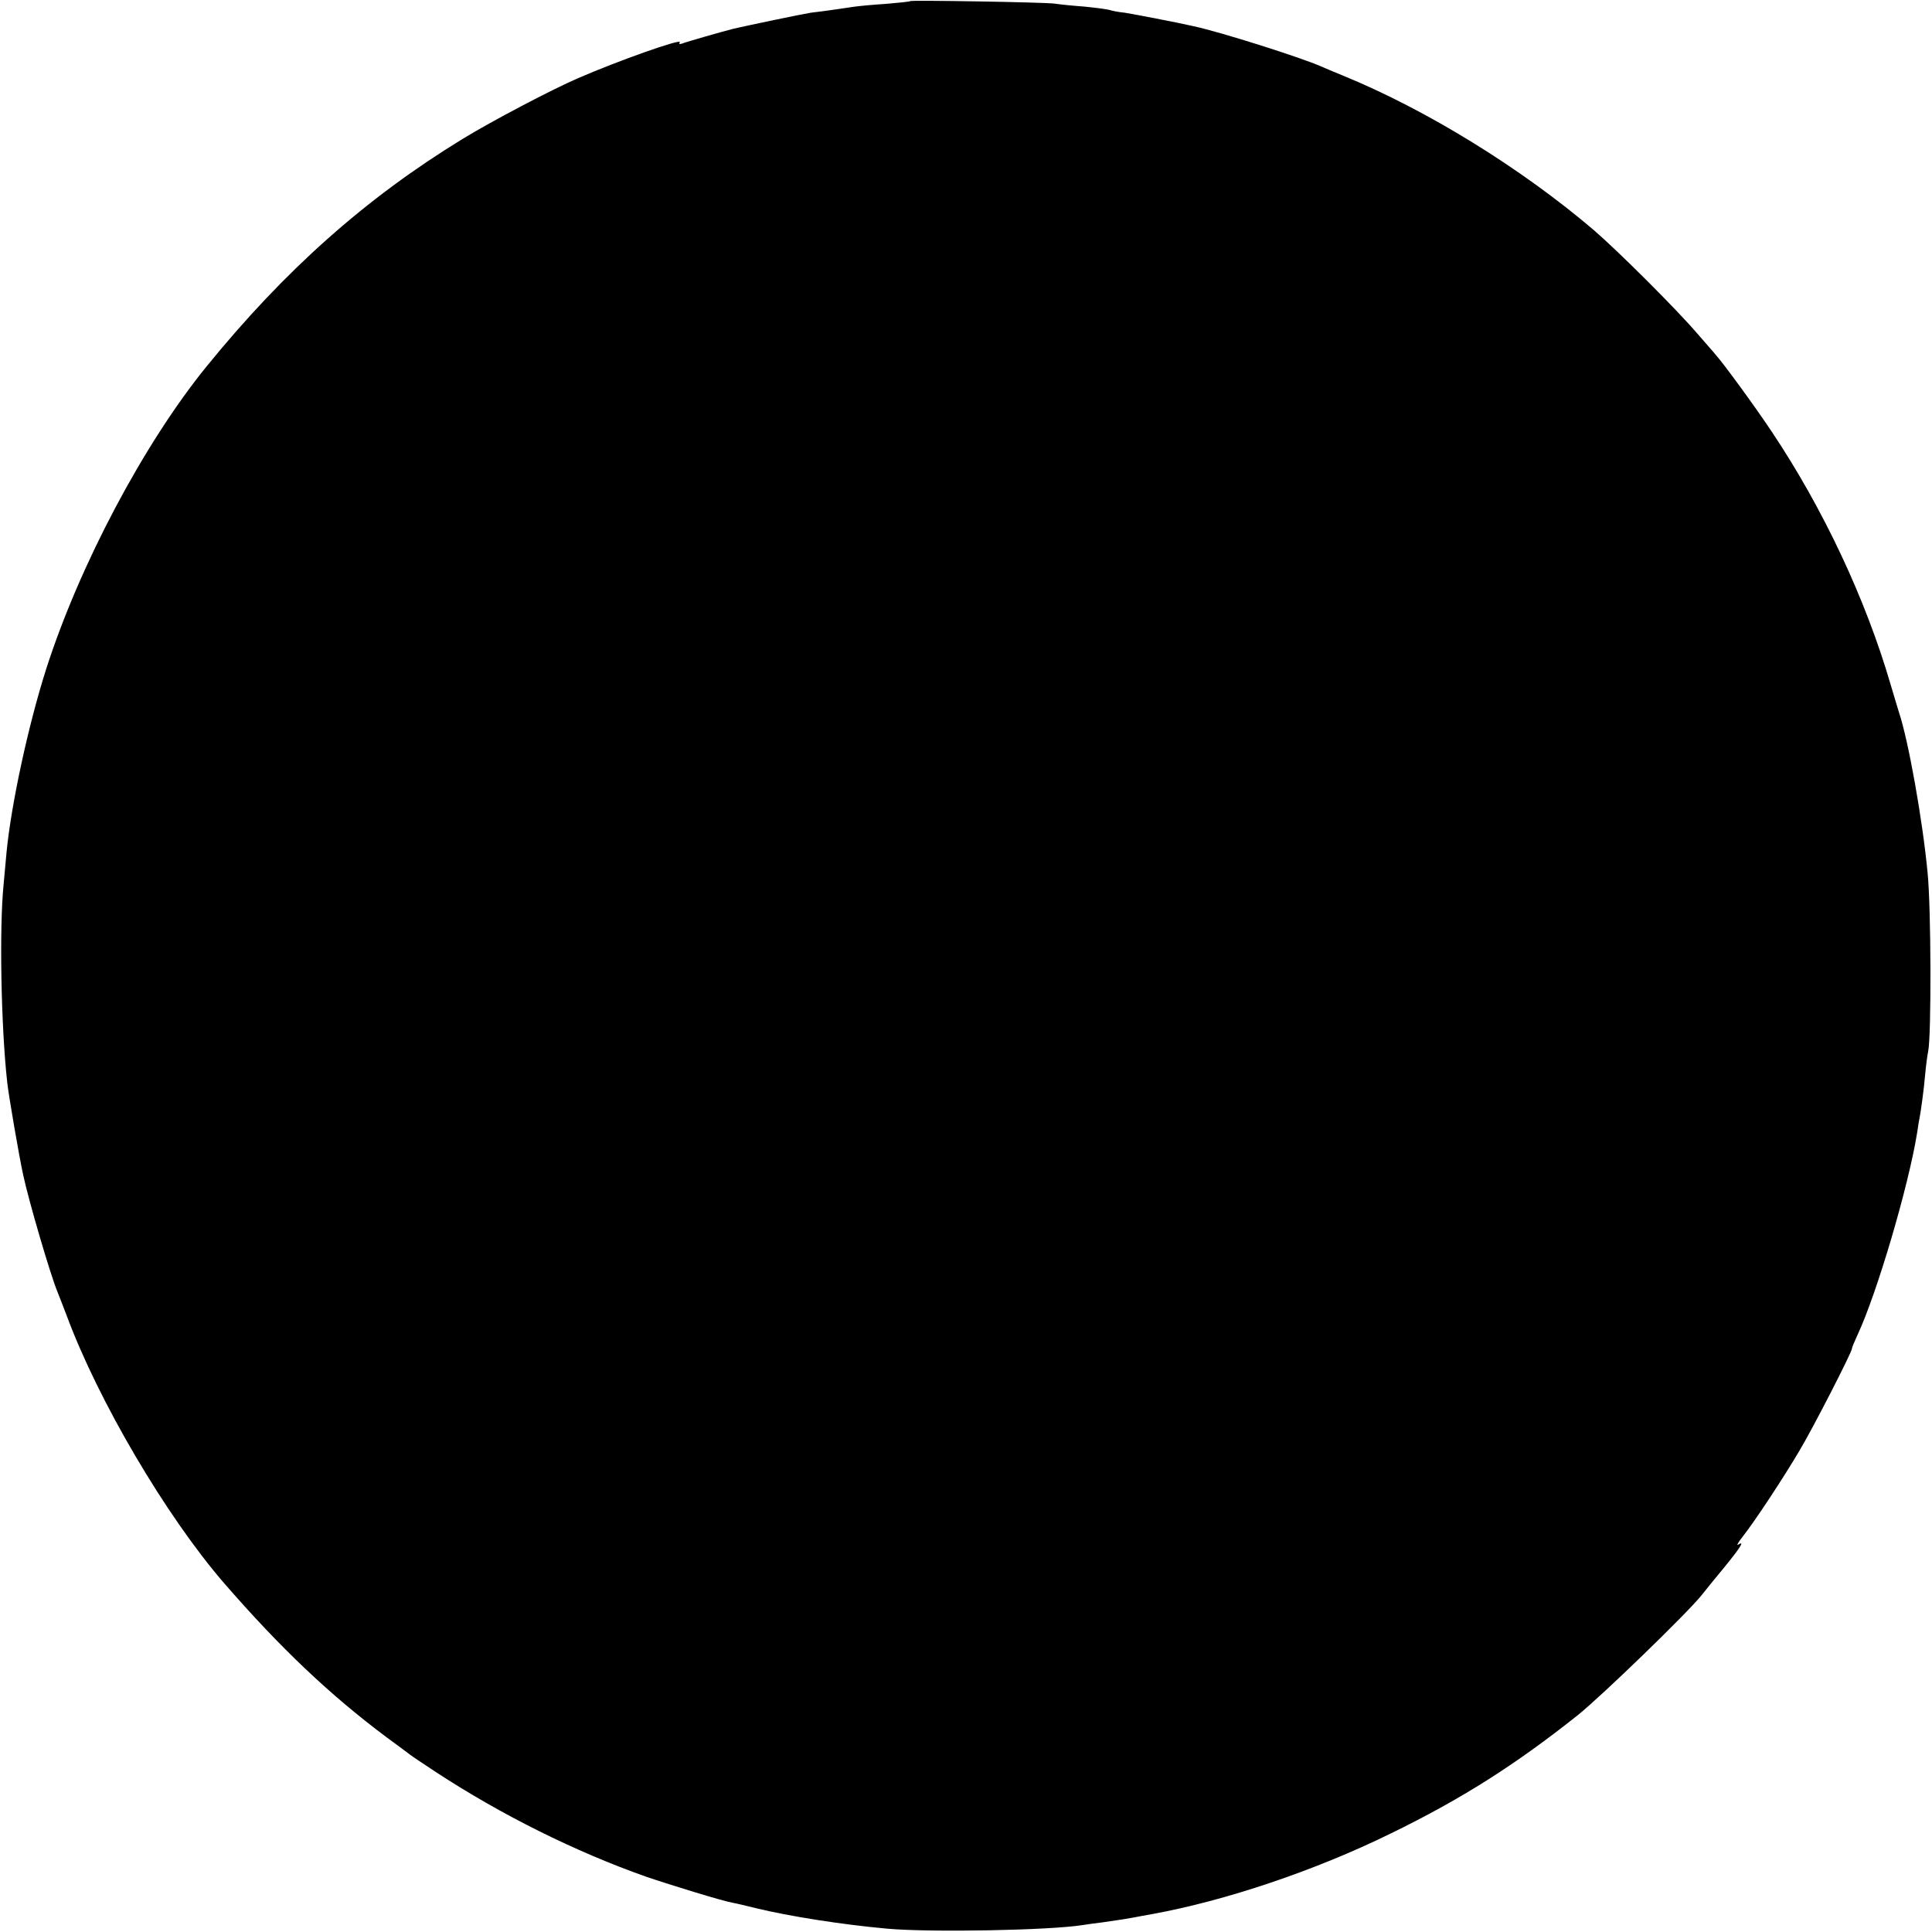
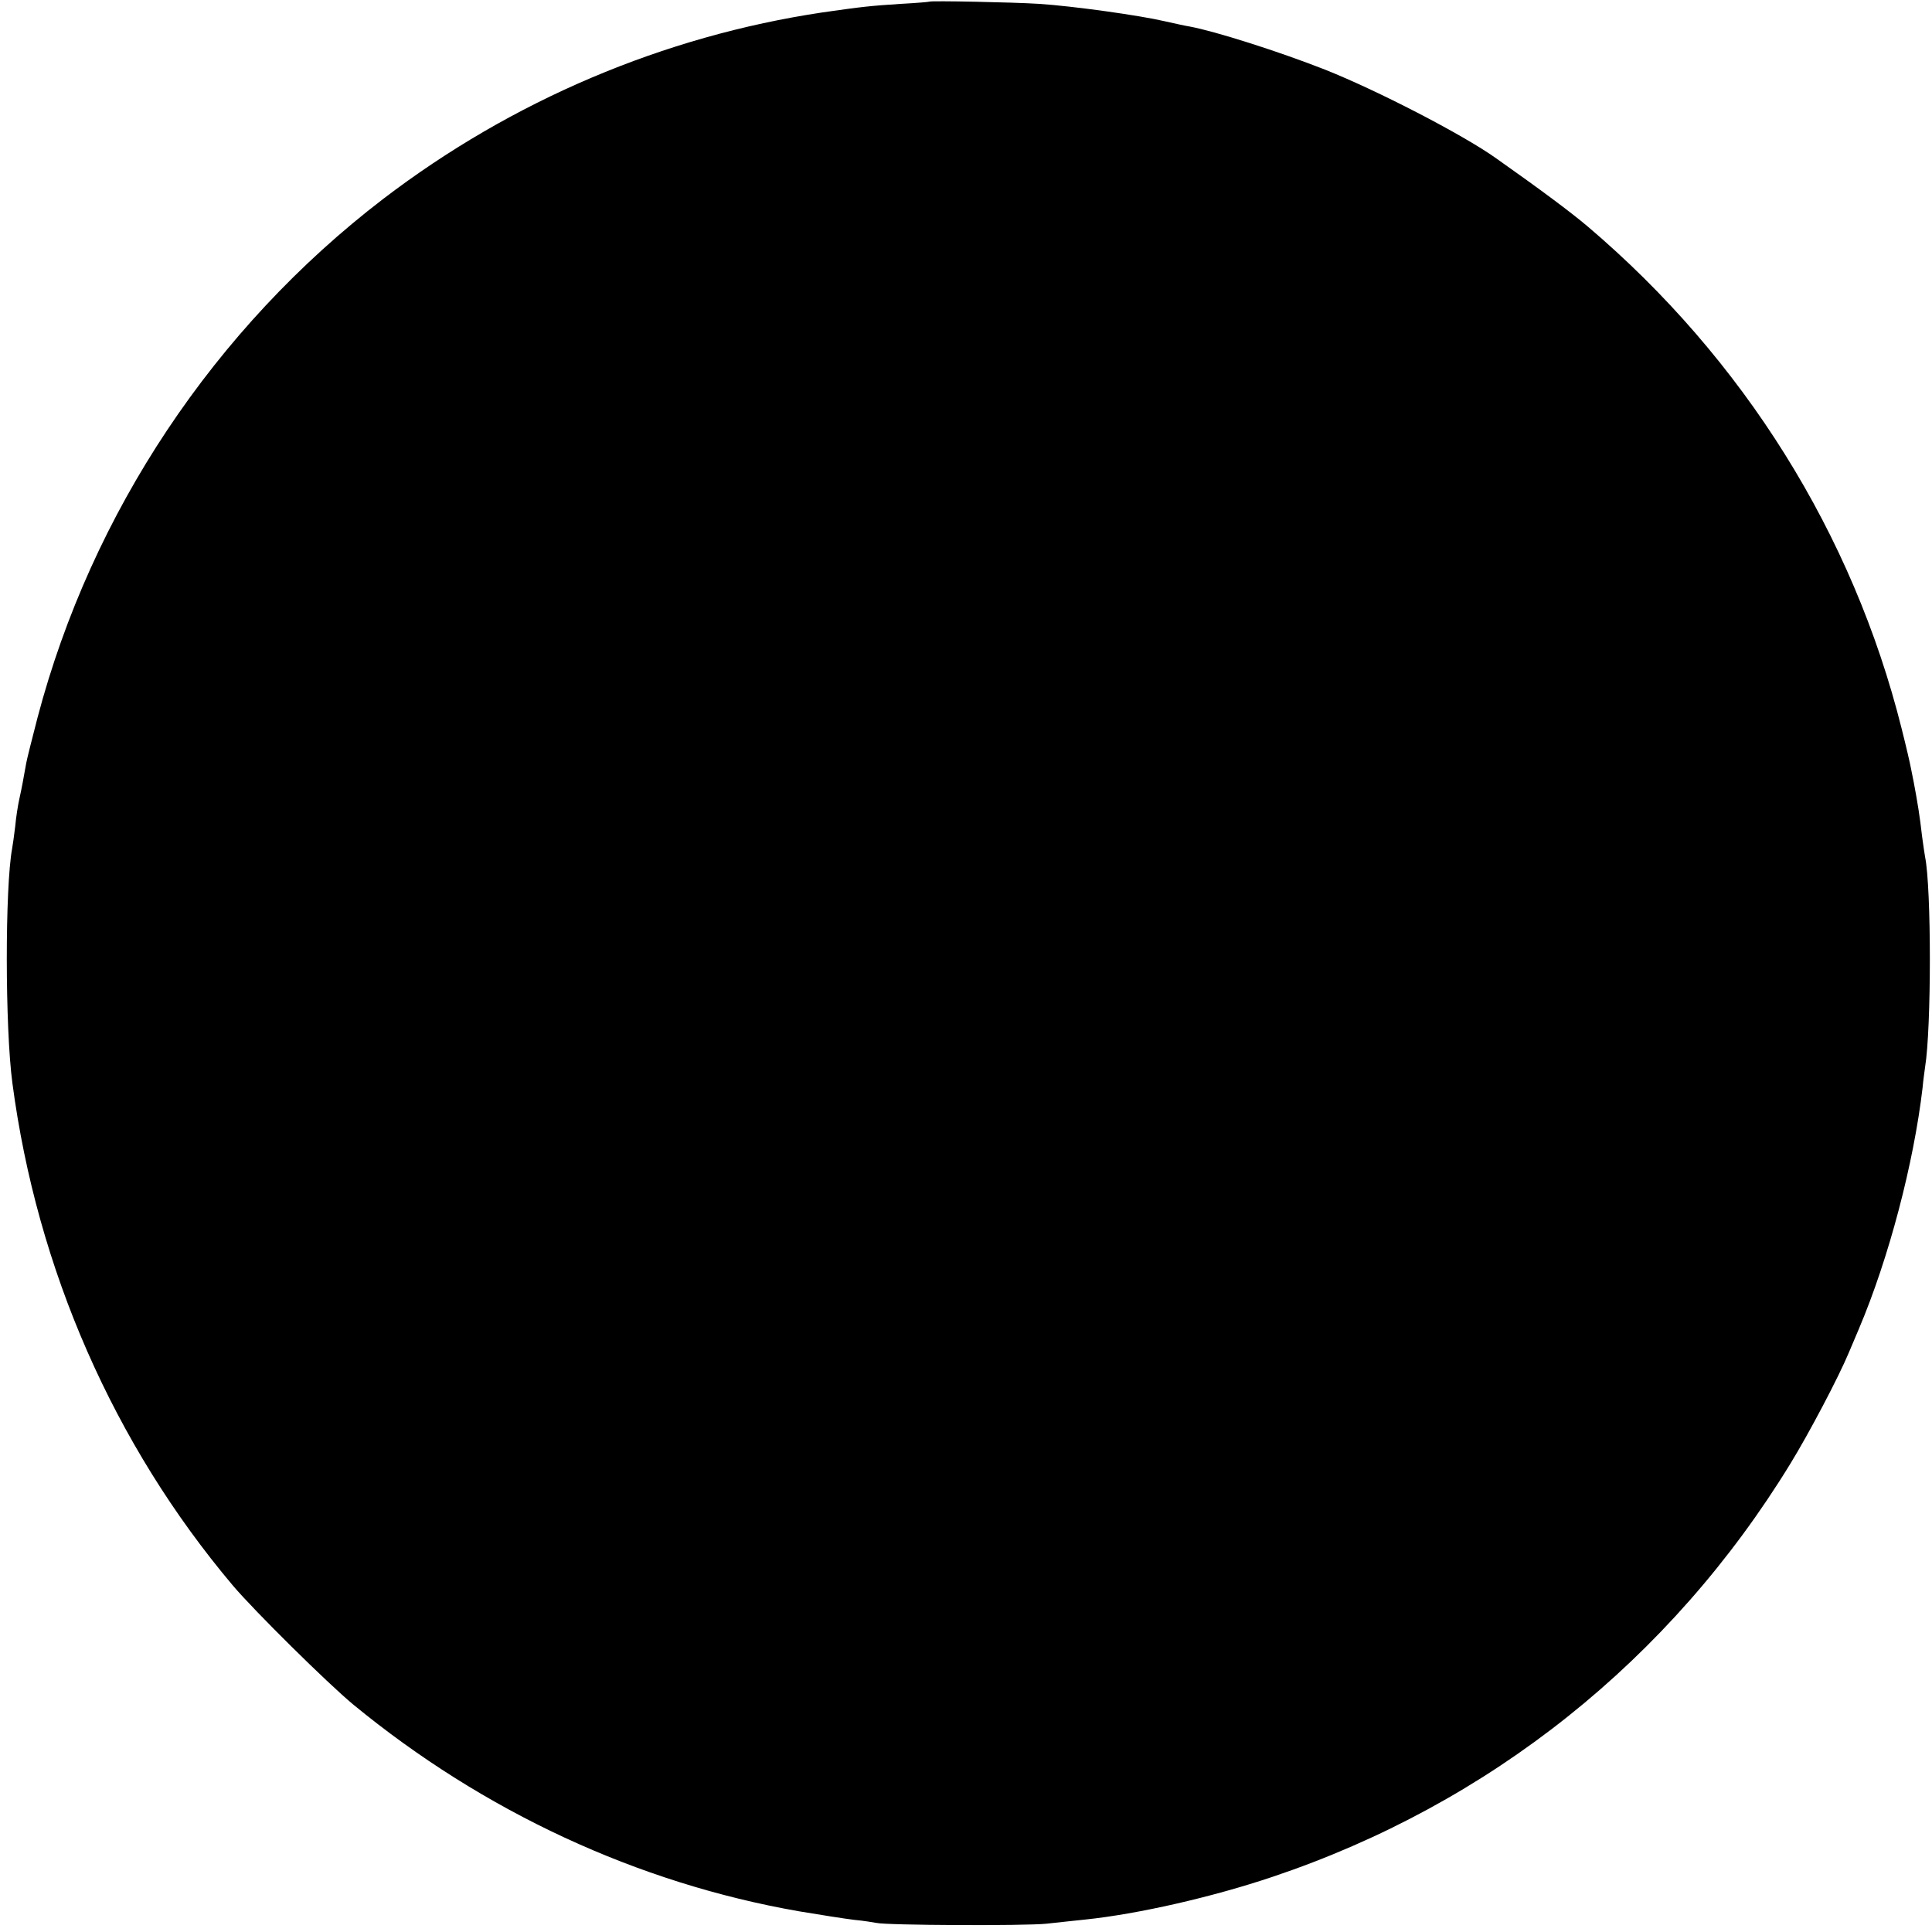
<svg xmlns="http://www.w3.org/2000/svg" version="1.0" width="700pt" height="700pt" viewBox="0 0 700 700" preserveAspectRatio="xMidYMid meet">
  <g transform="translate(0,700) scale(0.1,-0.1)" fill="#000000" stroke="none">
-     <path d="M3298 6996 c-1 -2 -41 -6 -88 -10 -47 -3 -101 -8 -120 -11 -19 -3 -53 -8 -75 -11 -22 -3 -57 -8 -77 -10 -32 -5 -228 -46 -280 -58 -36 -9 -173 -48 -187 -54 -9 -3 -12 -1 -8 5 9 15 -223 -67 -368 -130 -99 -43 -312 -155 -420 -221 -351 -215 -643 -475 -926 -823 -227 -279 -461 -720 -582 -1098 -65 -204 -126 -488 -143 -660 -2 -22 -7 -76 -11 -120 -16 -161 -9 -516 13 -715 5 -48 44 -274 58 -337 20 -94 98 -360 124 -423 6 -14 20 -52 33 -85 115 -311 361 -728 570 -970 204 -235 383 -405 589 -559 41 -30 80 -59 85 -63 6 -5 48 -33 95 -64 237 -155 504 -288 762 -379 88 -30 277 -88 312 -94 12 -2 50 -11 86 -20 120 -29 309 -59 475 -74 158 -14 587 -6 707 13 13 2 46 7 73 10 71 10 87 13 115 18 14 3 43 8 65 12 264 48 589 157 862 291 259 126 455 251 680 430 87 70 396 369 448 434 11 14 48 60 83 102 61 75 74 97 49 81 -6 -4 2 11 19 32 46 59 146 211 205 311 50 84 189 355 189 368 0 4 9 25 20 49 71 152 185 540 216 732 4 28 8 52 9 55 4 19 16 105 20 155 3 33 8 71 11 85 12 55 11 520 -2 648 -18 191 -70 482 -104 582 -4 14 -18 59 -30 100 -90 309 -245 639 -432 918 -62 93 -177 250 -203 278 -5 7 -35 40 -65 75 -74 87 -289 301 -375 375 -265 226 -608 437 -909 560 -34 14 -70 29 -81 34 -73 32 -359 123 -460 145 -61 14 -219 44 -250 49 -22 2 -47 7 -55 10 -8 2 -49 8 -90 12 -41 3 -91 8 -110 11 -41 5 -517 13 -522 9z" />
+     <path d="M3367 6994 c-1 -1 -47 -5 -103 -8 -108 -7 -138 -10 -284 -31 -575 -86 -1125 -319 -1592 -676 -611 -468 -1056 -1136 -1252 -1879 -19 -74 -38 -148 -41 -165 -10 -56 -16 -90 -25 -130 -5 -22 -12 -67 -15 -100 -4 -33 -9 -69 -11 -79 -26 -140 -26 -650 1 -851 89 -673 367 -1308 799 -1820 79 -93 342 -353 436 -431 472 -388 1030 -647 1615 -749 77 -13 167 -27 200 -31 33 -3 69 -9 80 -11 37 -9 539 -11 616 -3 42 5 105 11 140 15 192 20 460 81 680 155 786 264 1441 786 1876 1497 68 111 174 312 212 403 13 30 29 69 36 85 109 257 199 601 231 875 2 25 7 58 9 74 23 141 23 648 0 761 -2 11 -7 45 -11 75 -8 72 -17 126 -30 195 -2 11 -7 34 -10 50 -3 17 -18 82 -34 145 -176 704 -572 1339 -1137 1819 -60 51 -170 133 -333 248 -121 86 -431 246 -620 321 -168 66 -398 139 -490 156 -14 2 -54 11 -90 19 -89 21 -332 55 -455 63 -94 6 -393 12 -398 8z" />
  </g>
</svg>
